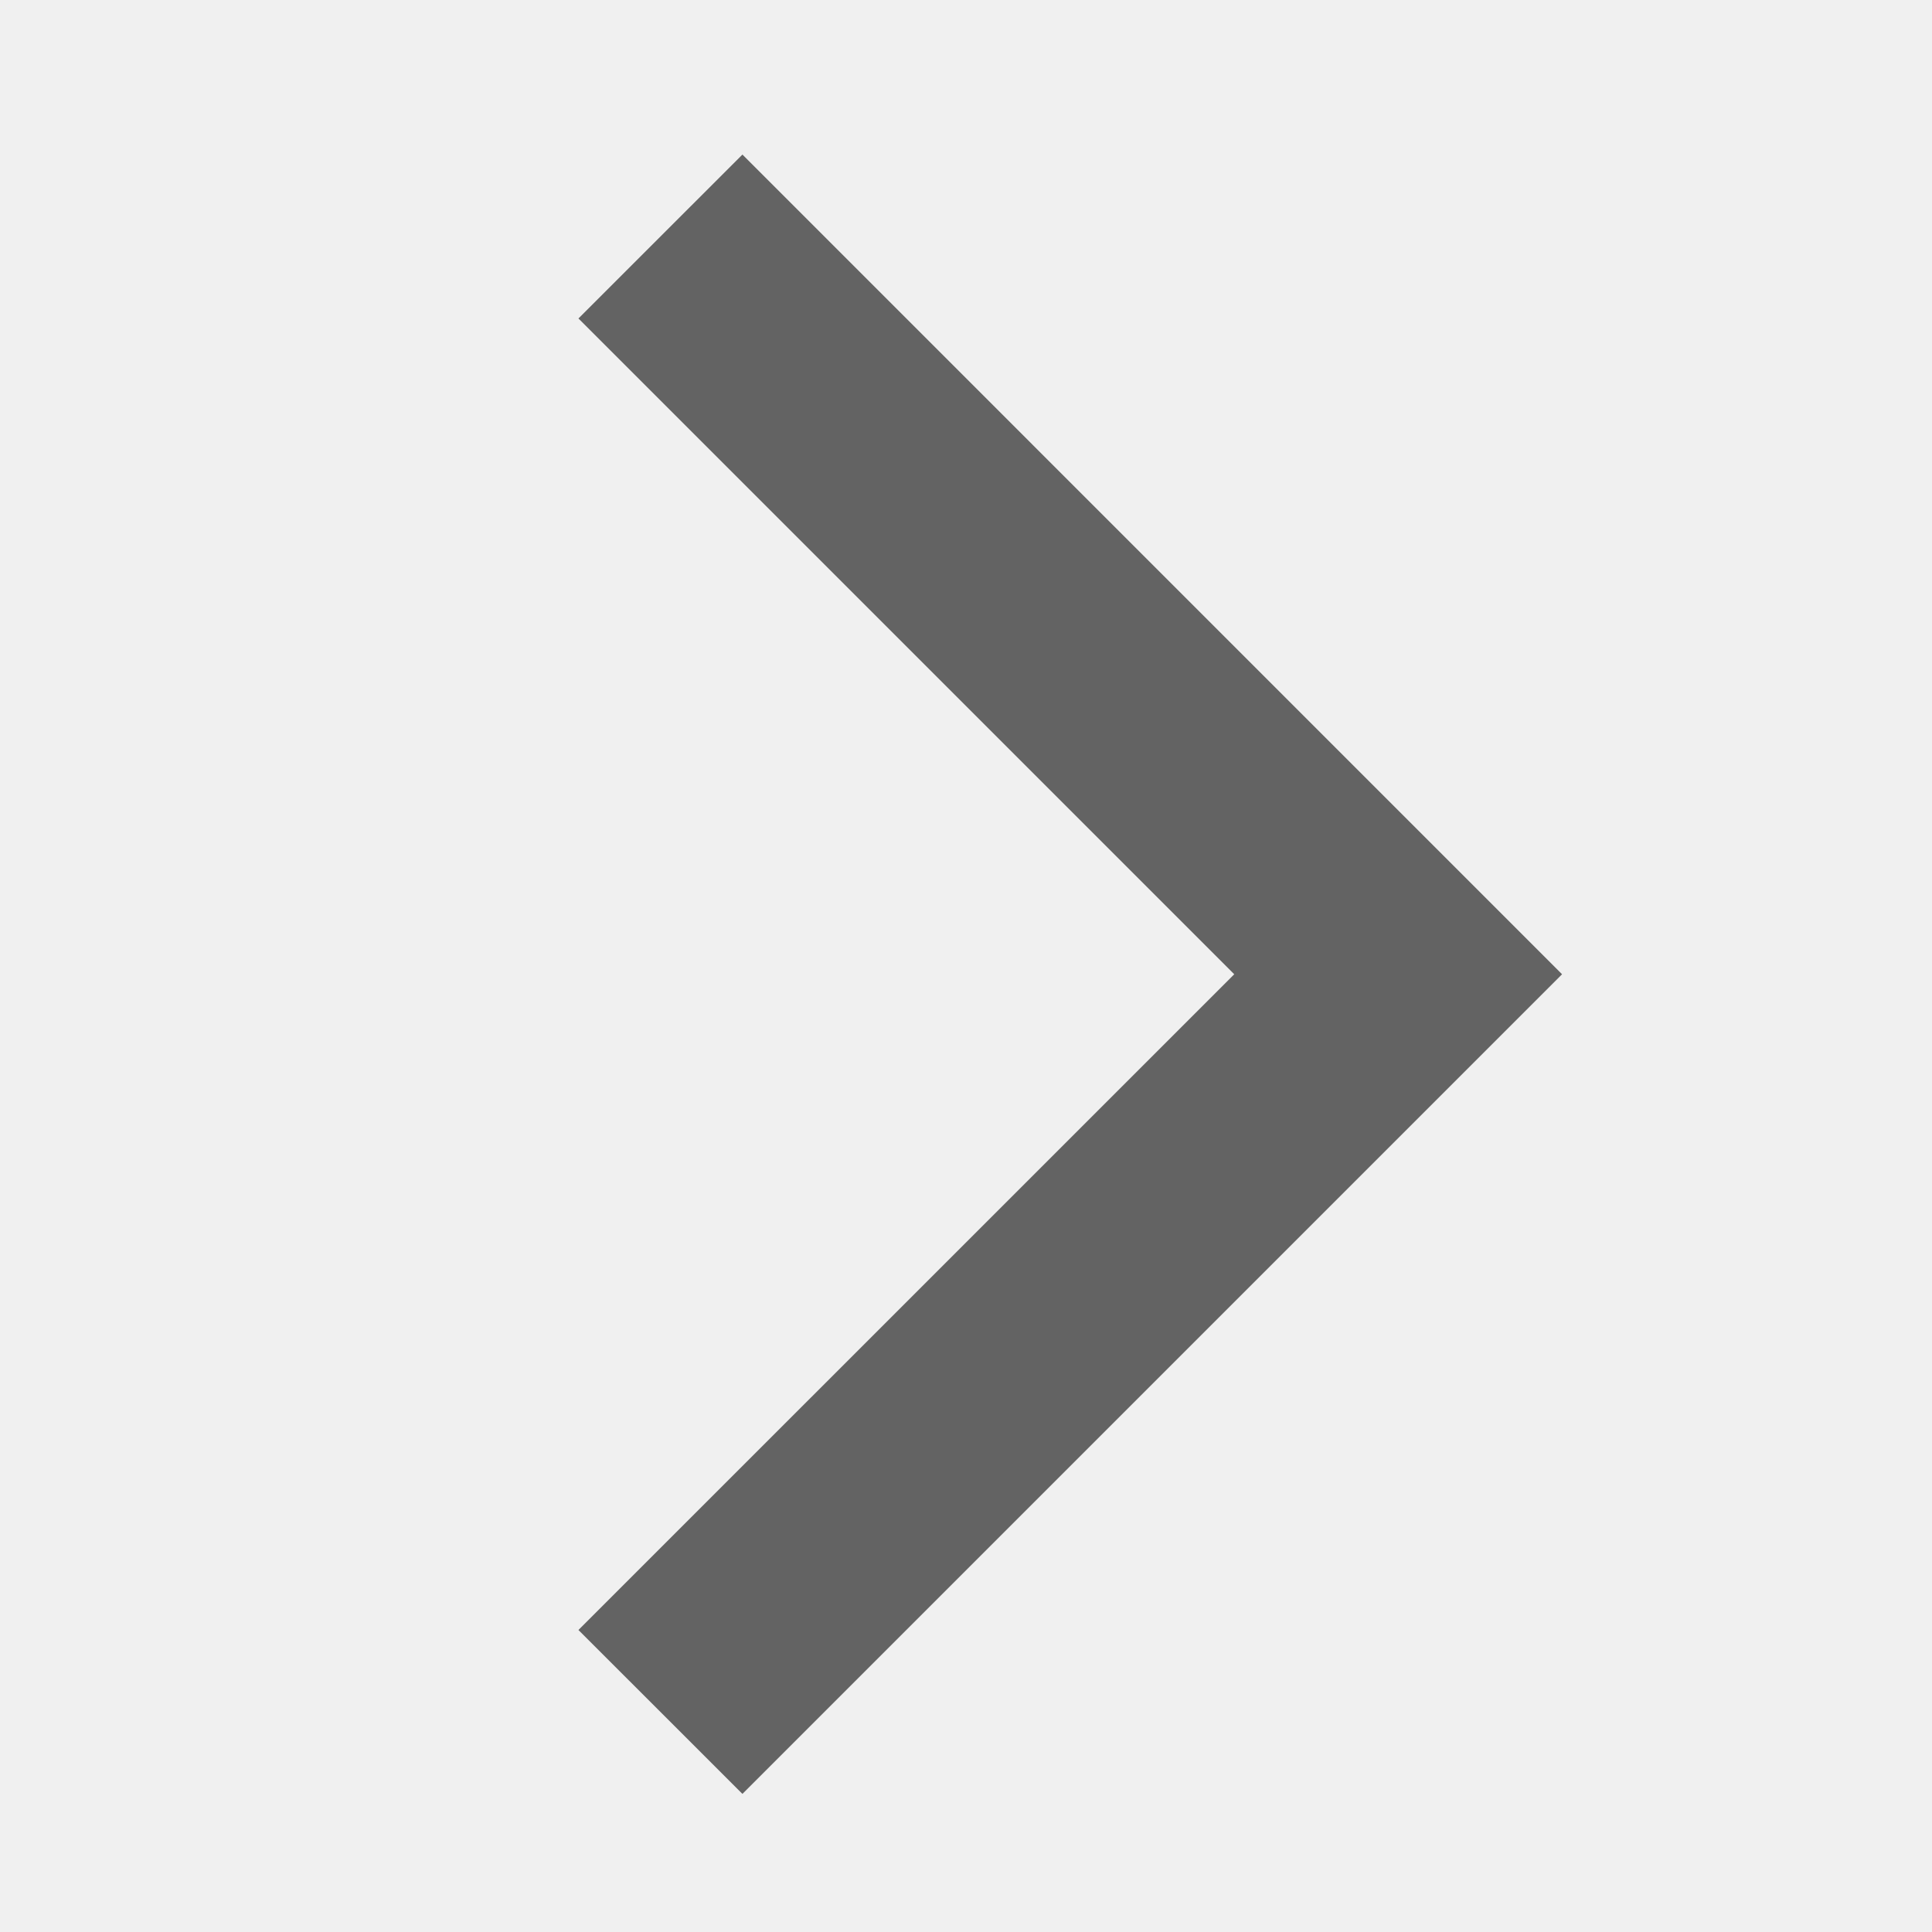
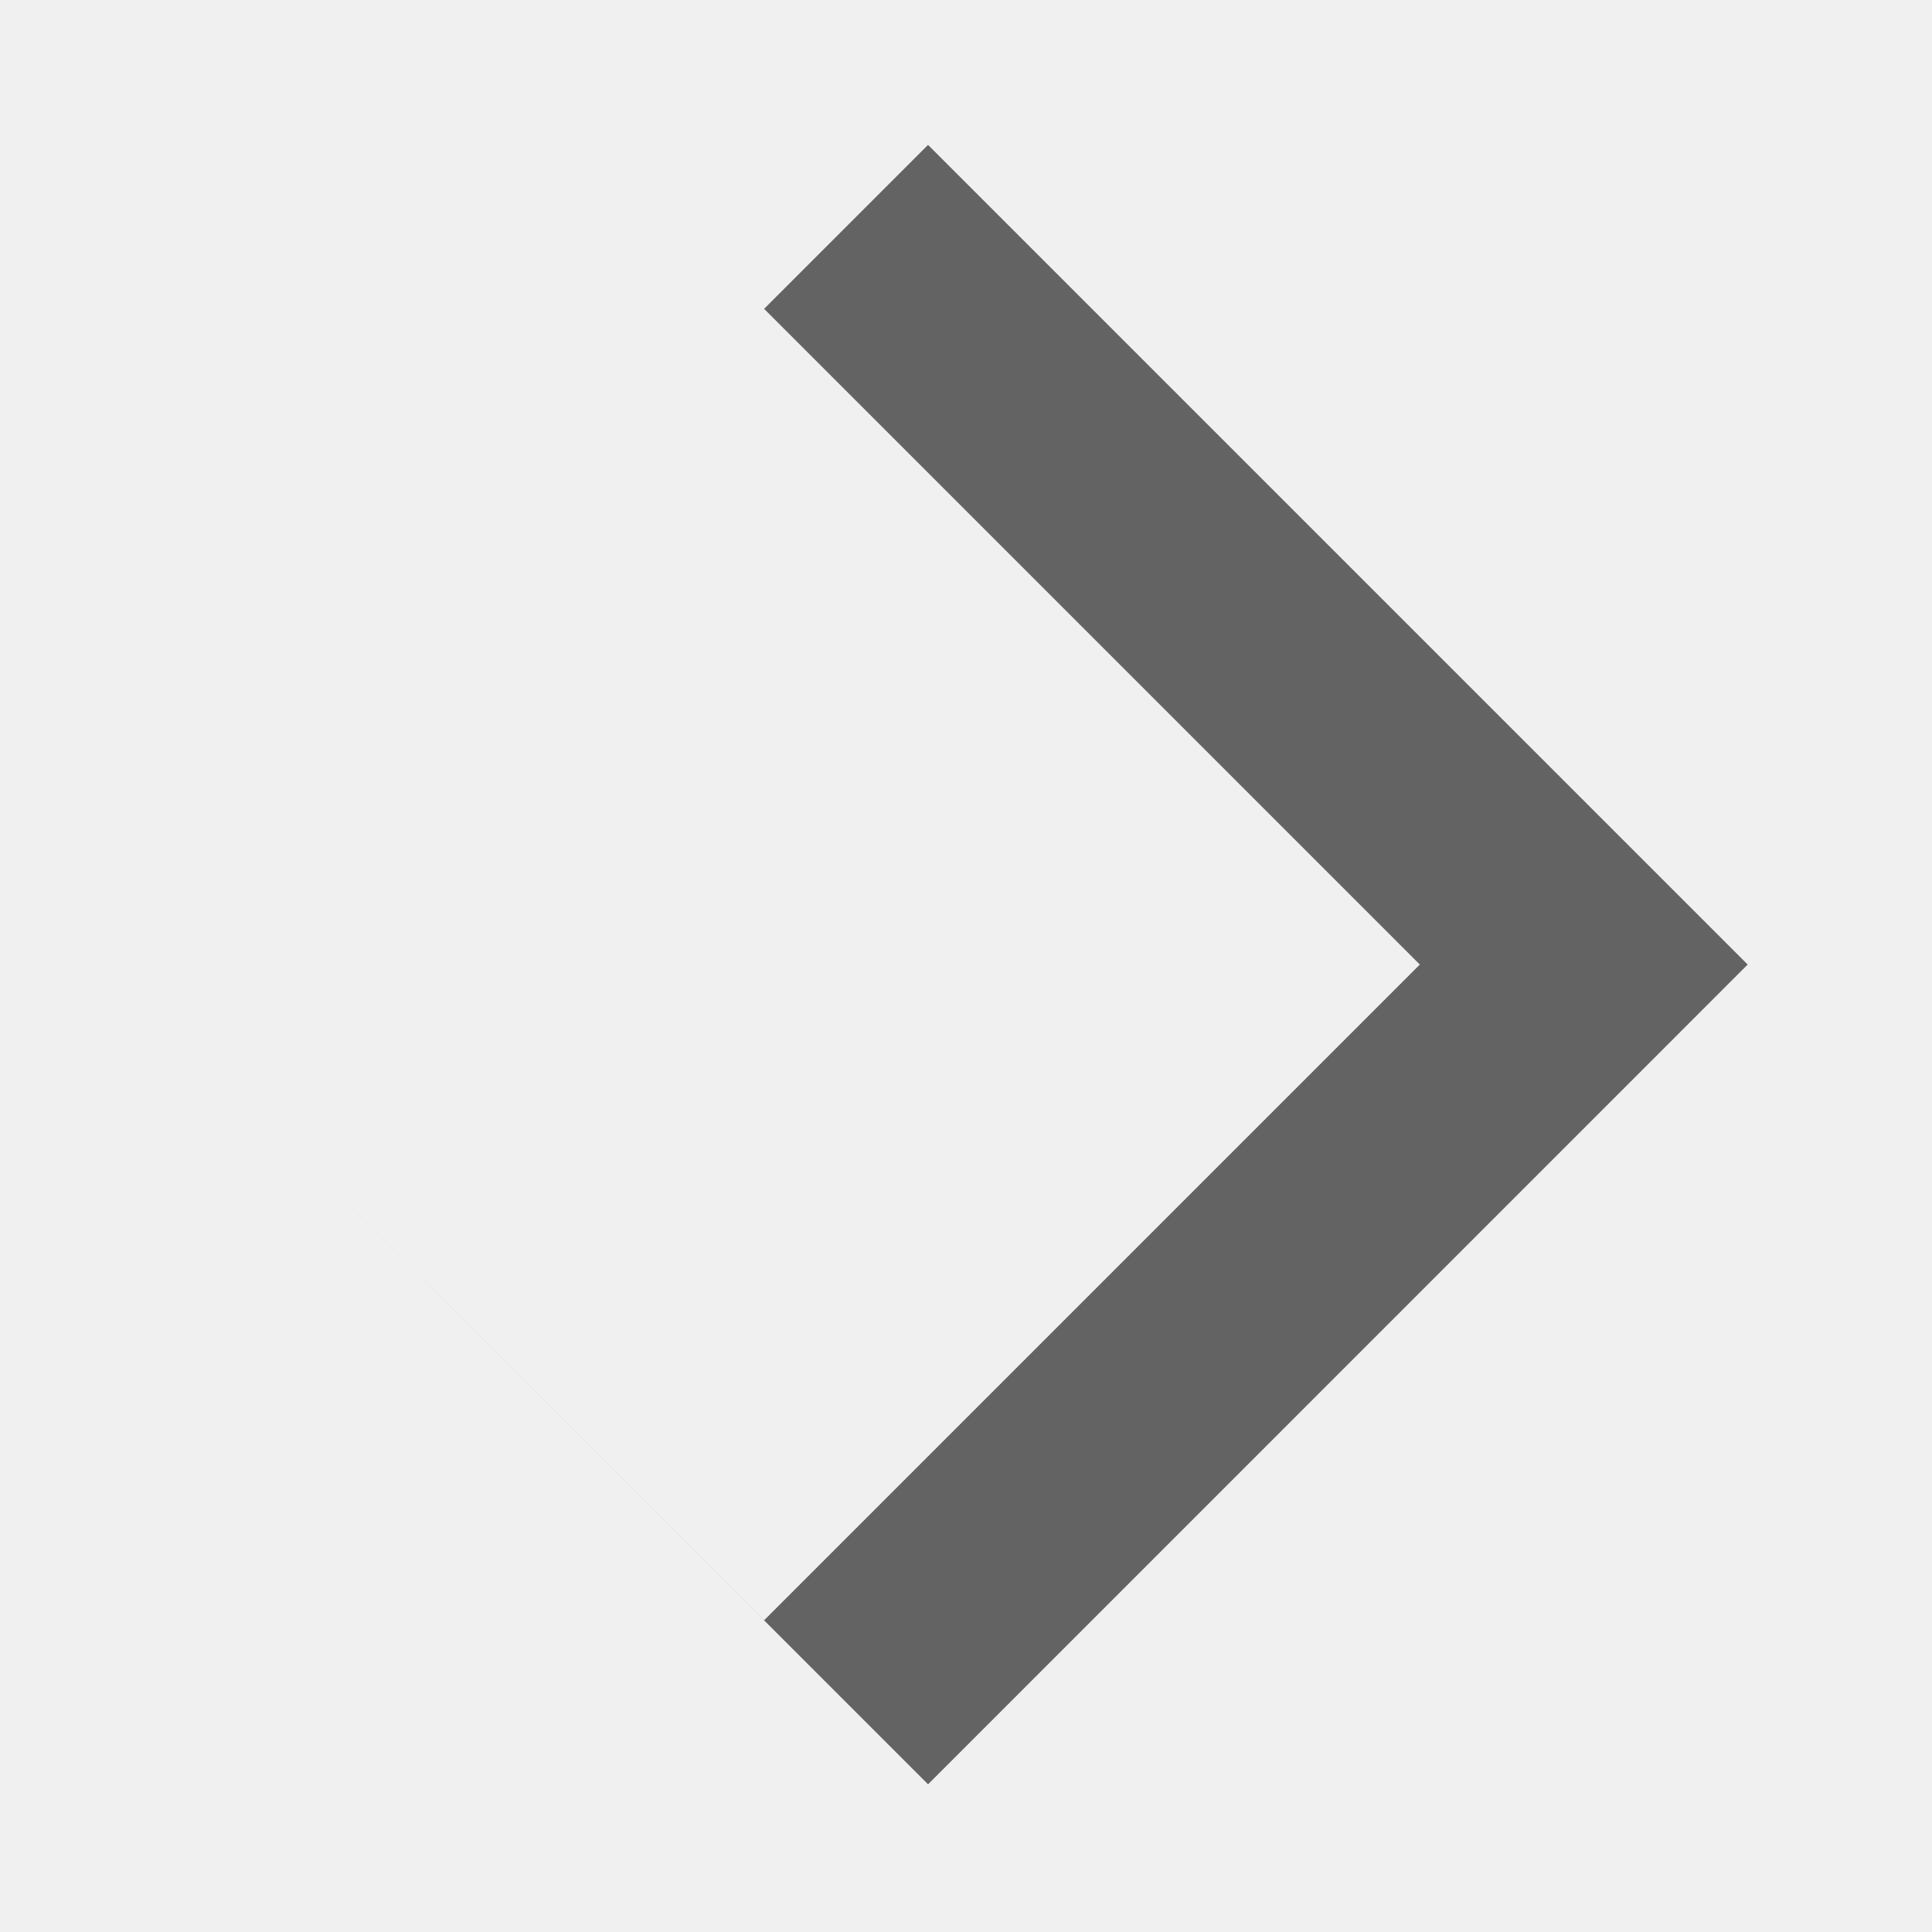
- <svg xmlns="http://www.w3.org/2000/svg" width="25" height="25" viewBox="0 0 25 25" fill="none">
-   <g clip-path="url(#clip0)">
-     <path fill-rule="evenodd" clip-rule="evenodd" d="M20.213 12.607L9.607 2L7.485 4.121L15.971 12.607L7.485 21.092L9.607 23.213L20.213 12.607Z" fill="#636363" />
-   </g>
-   <defs>
-     <clipPath id="clip0">
-       <rect width="25" height="25" fill="white" />
-     </clipPath>
-   </defs>
+ <svg xmlns="http://www.w3.org/2000/svg" width="20" height="20" viewBox="0 0 20 20" fill="none">
+   <path fill-rule="evenodd" clip-rule="evenodd" d="M18.092 9.985L9.607 1.5L7.91 3.197L14.698 9.985L7.91 16.773L1.121 9.985L9.607 18.471L18.092 9.985Z" fill="#636363" />
</svg>
